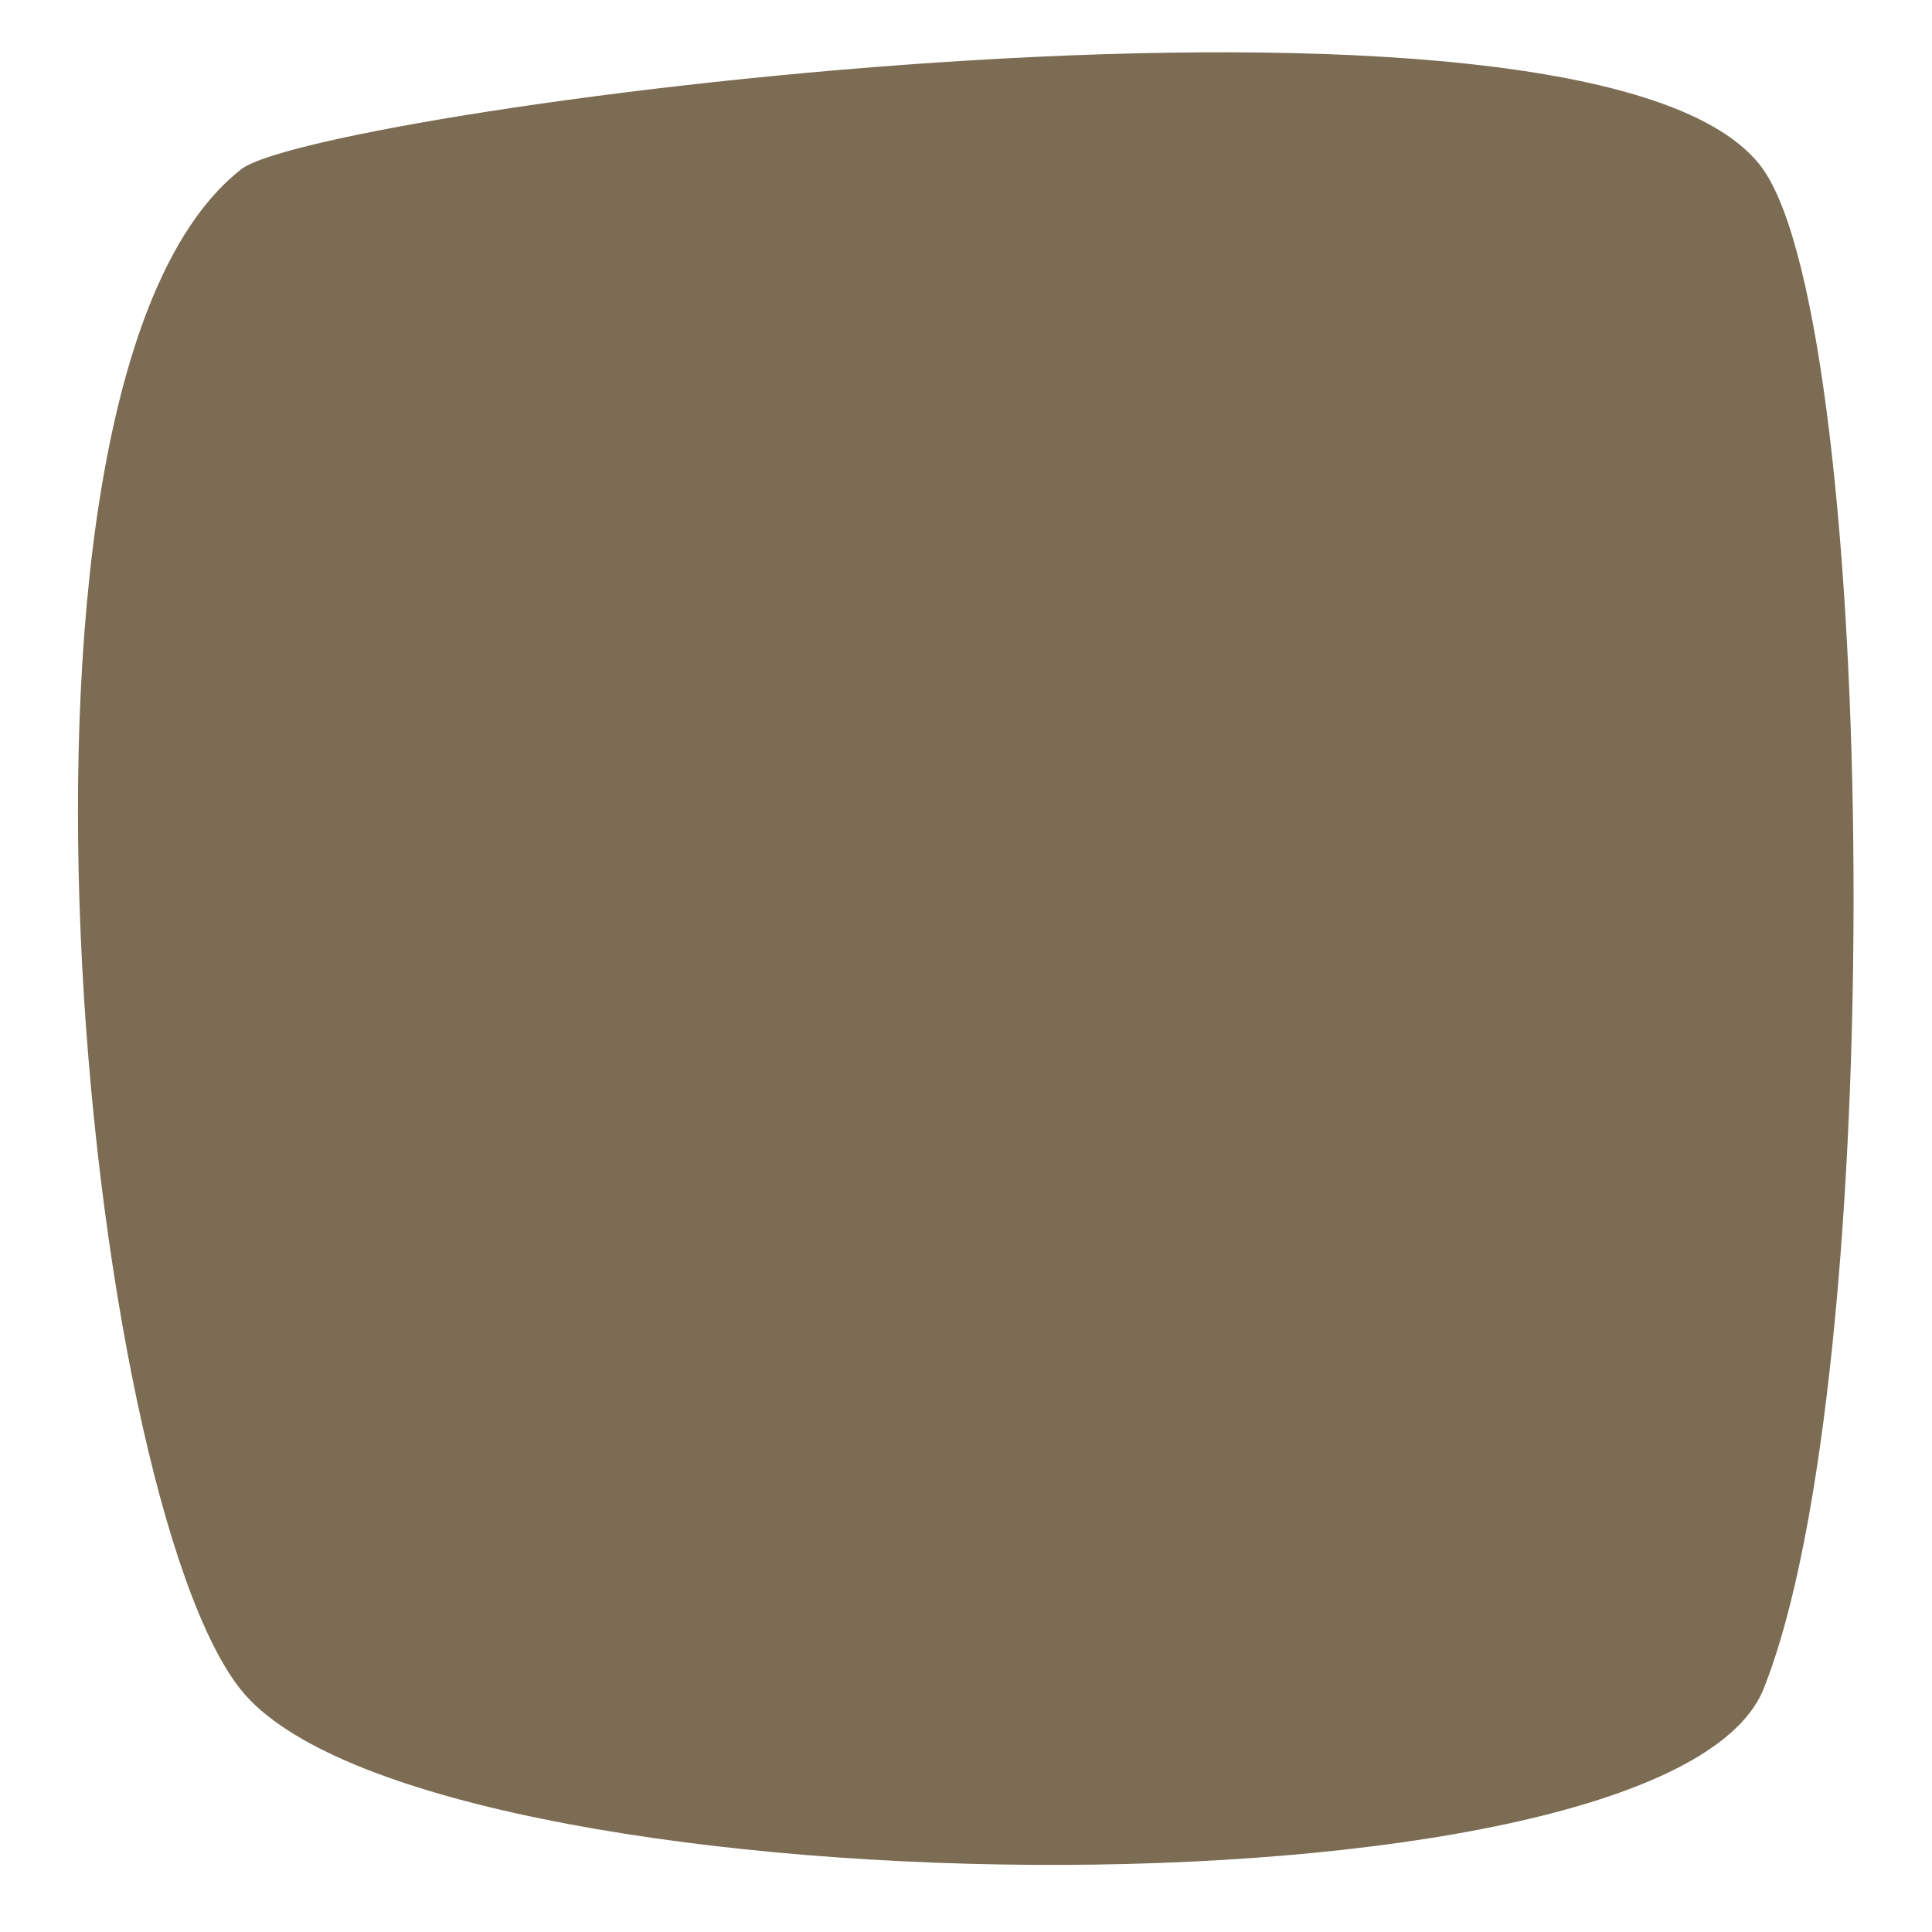
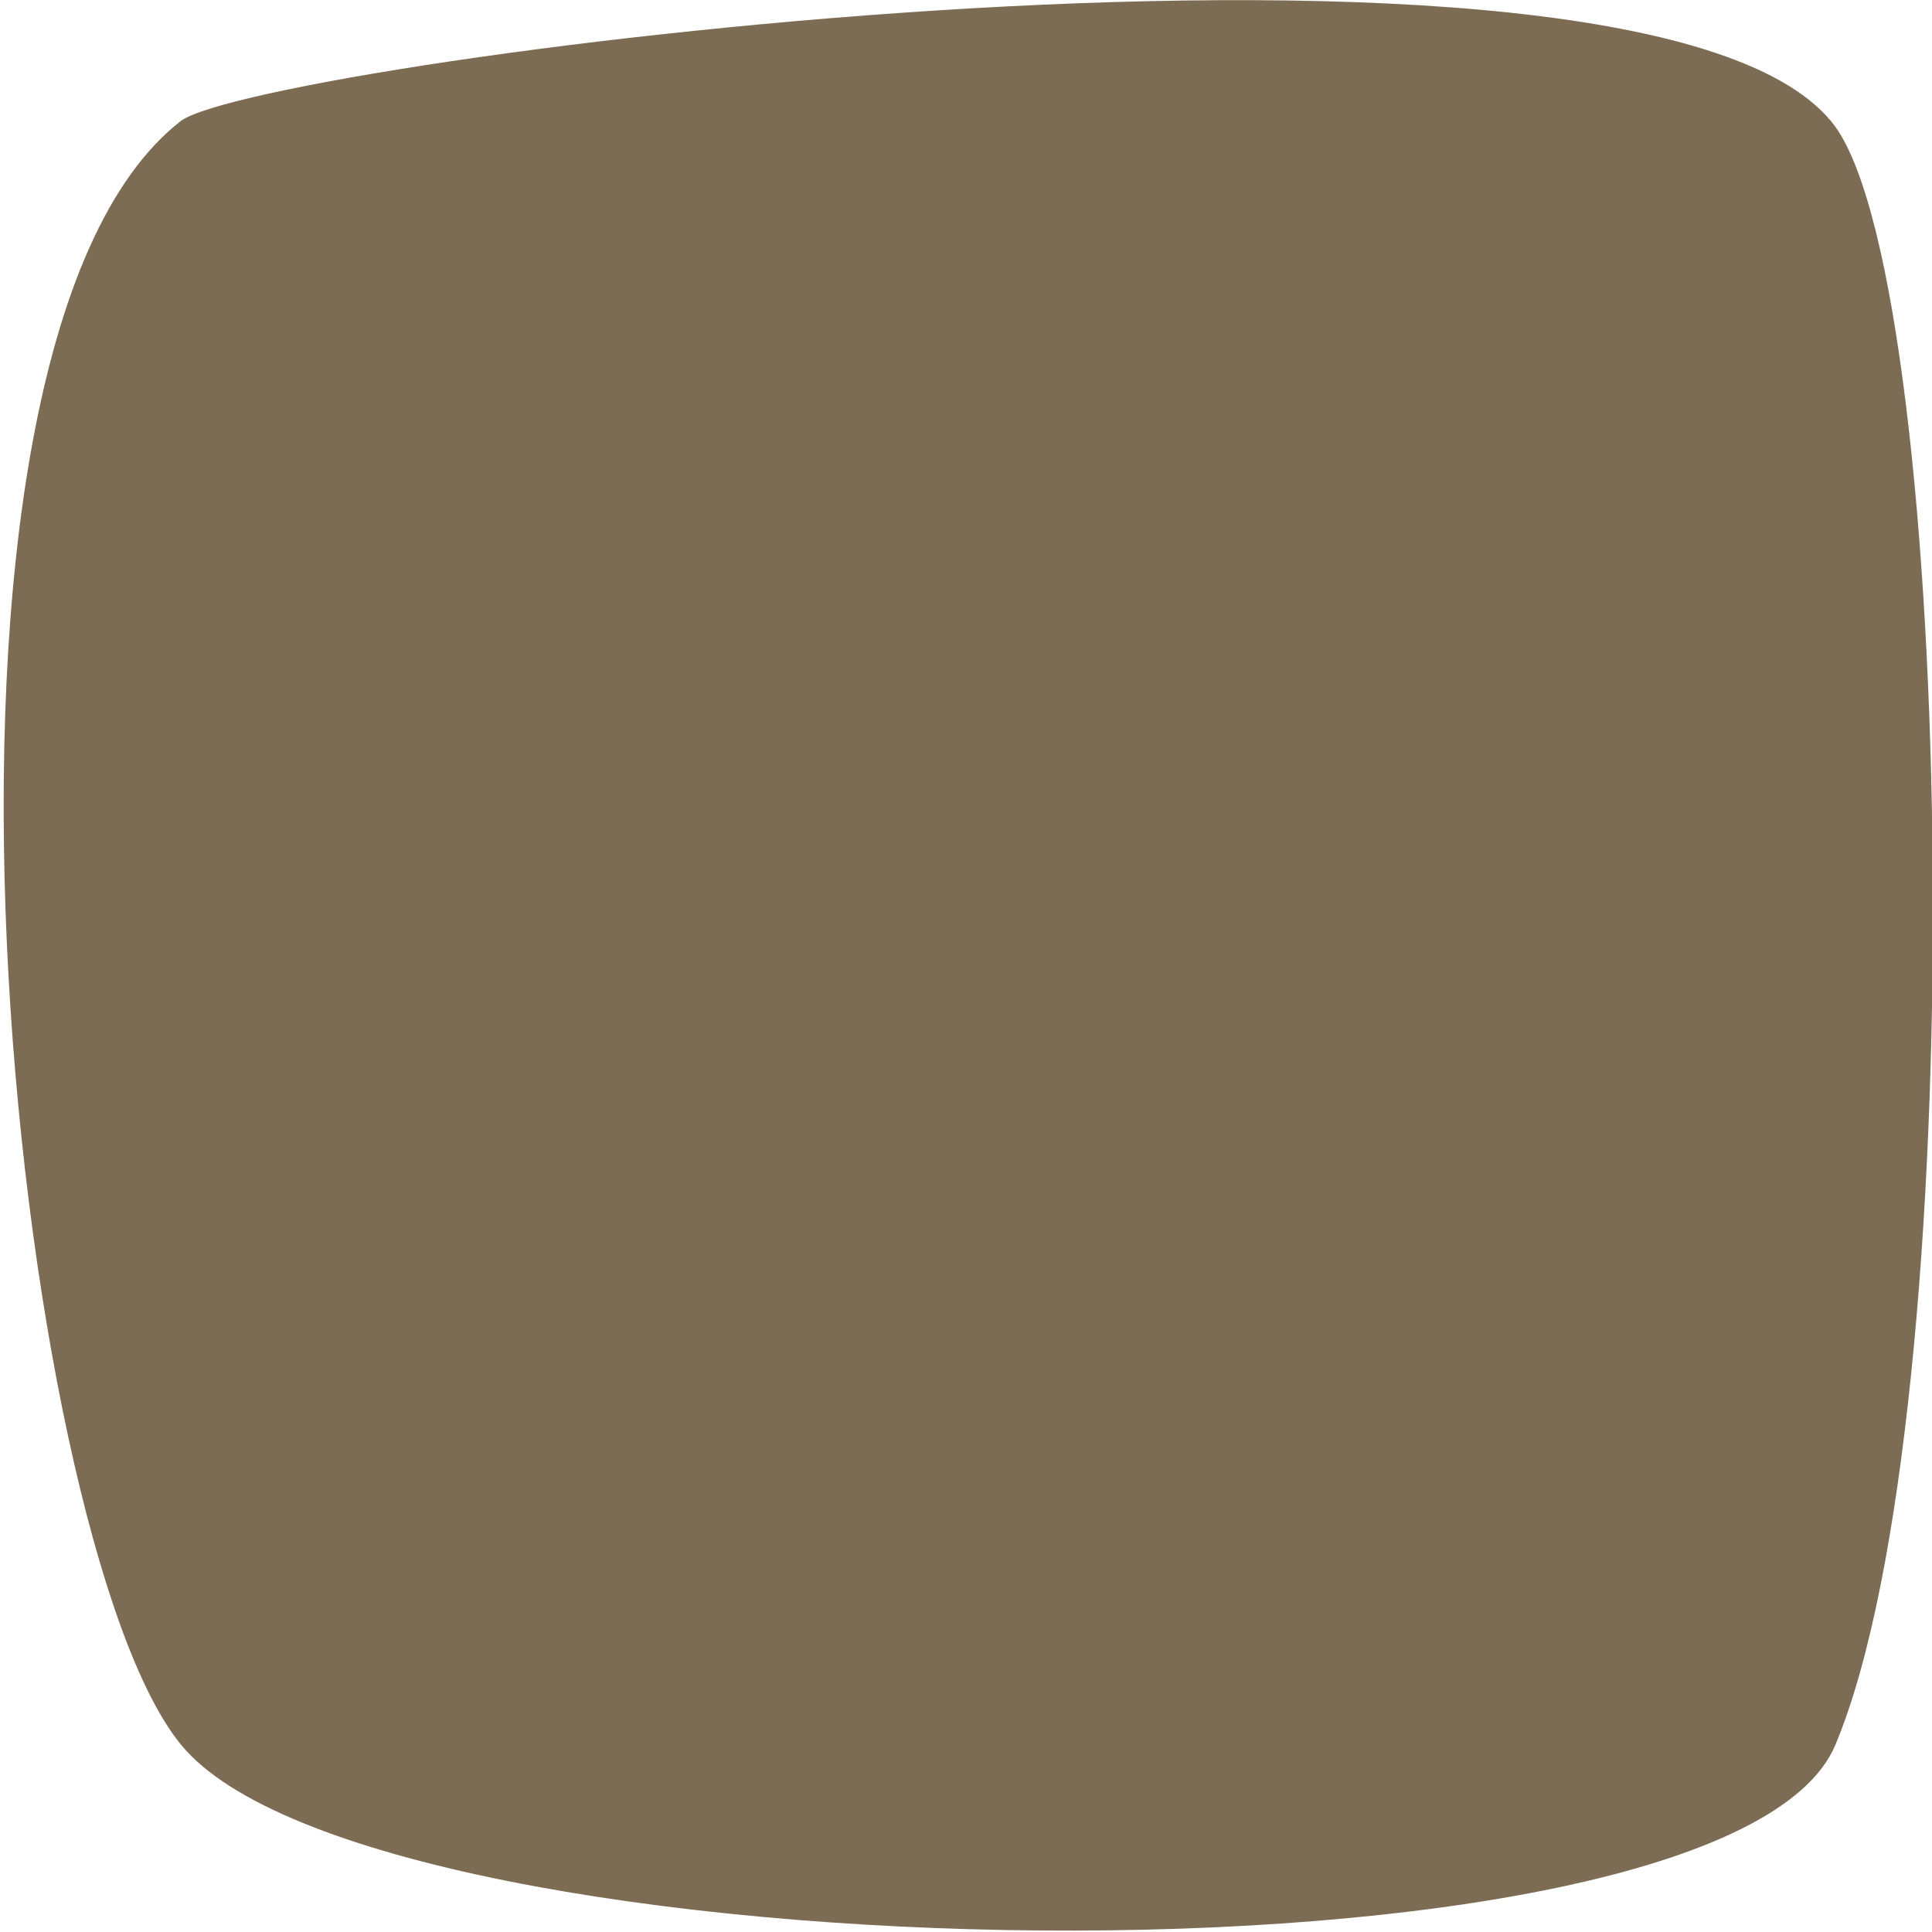
<svg xmlns="http://www.w3.org/2000/svg" version="1.1" id="Layer_1" x="0px" y="0px" viewBox="0 0 32 32" style="enable-background:new 0 0 32 32;" xml:space="preserve" preserveAspectRatio="none">
  <style type="text/css">
	.st0{fill:#7B6C53;}
</style>
-   <path class="st0" d="M29.2,28C27.5,32,7,31.7,4,28C1.4,24.8-0.5,6.3,4,2.8c1.3-1,22.5-3.8,25.2,0C31.1,5.5,31.3,22.8,29.2,28z" />
+   <path class="st0" d="M30.4,28.9c-1.8,4.3-24.2,3.9-27.4,0c-2.8-3.4-4.9-23.1,0-26.9C4.4,1,27.4-2,30.4,2.1  C32.4,4.9,32.7,23.4,30.4,28.9z" />
</svg>
